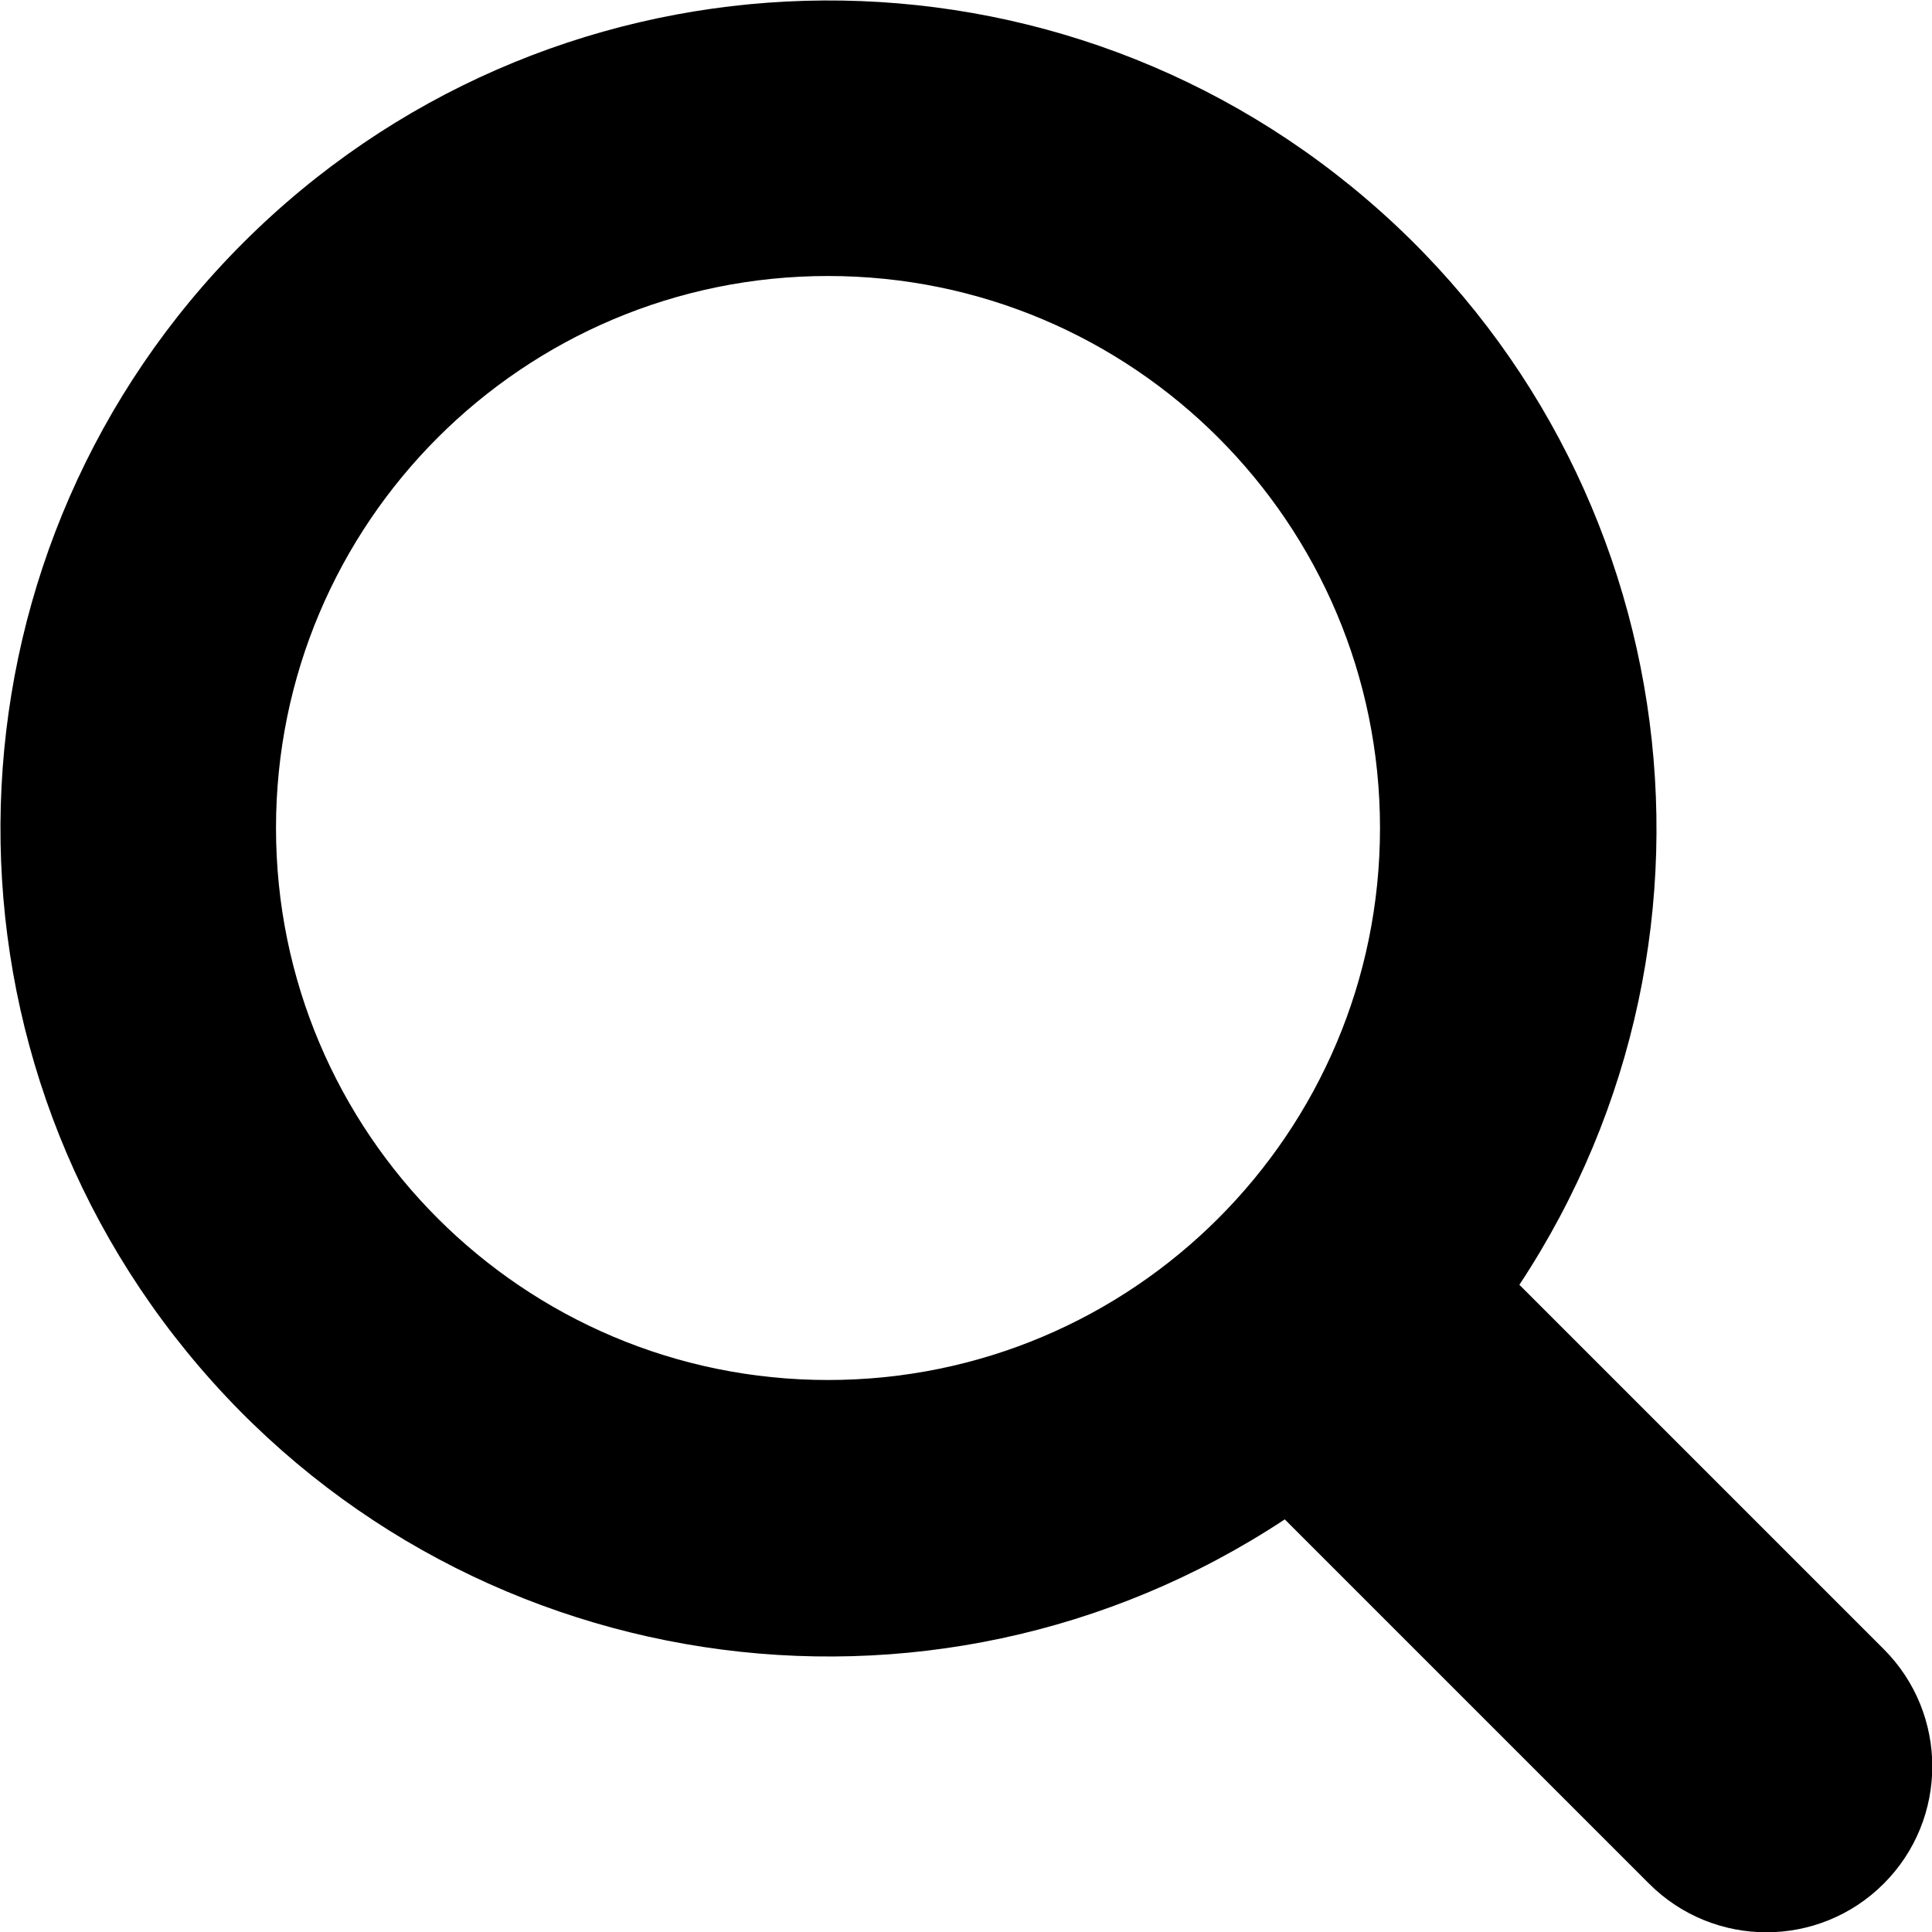
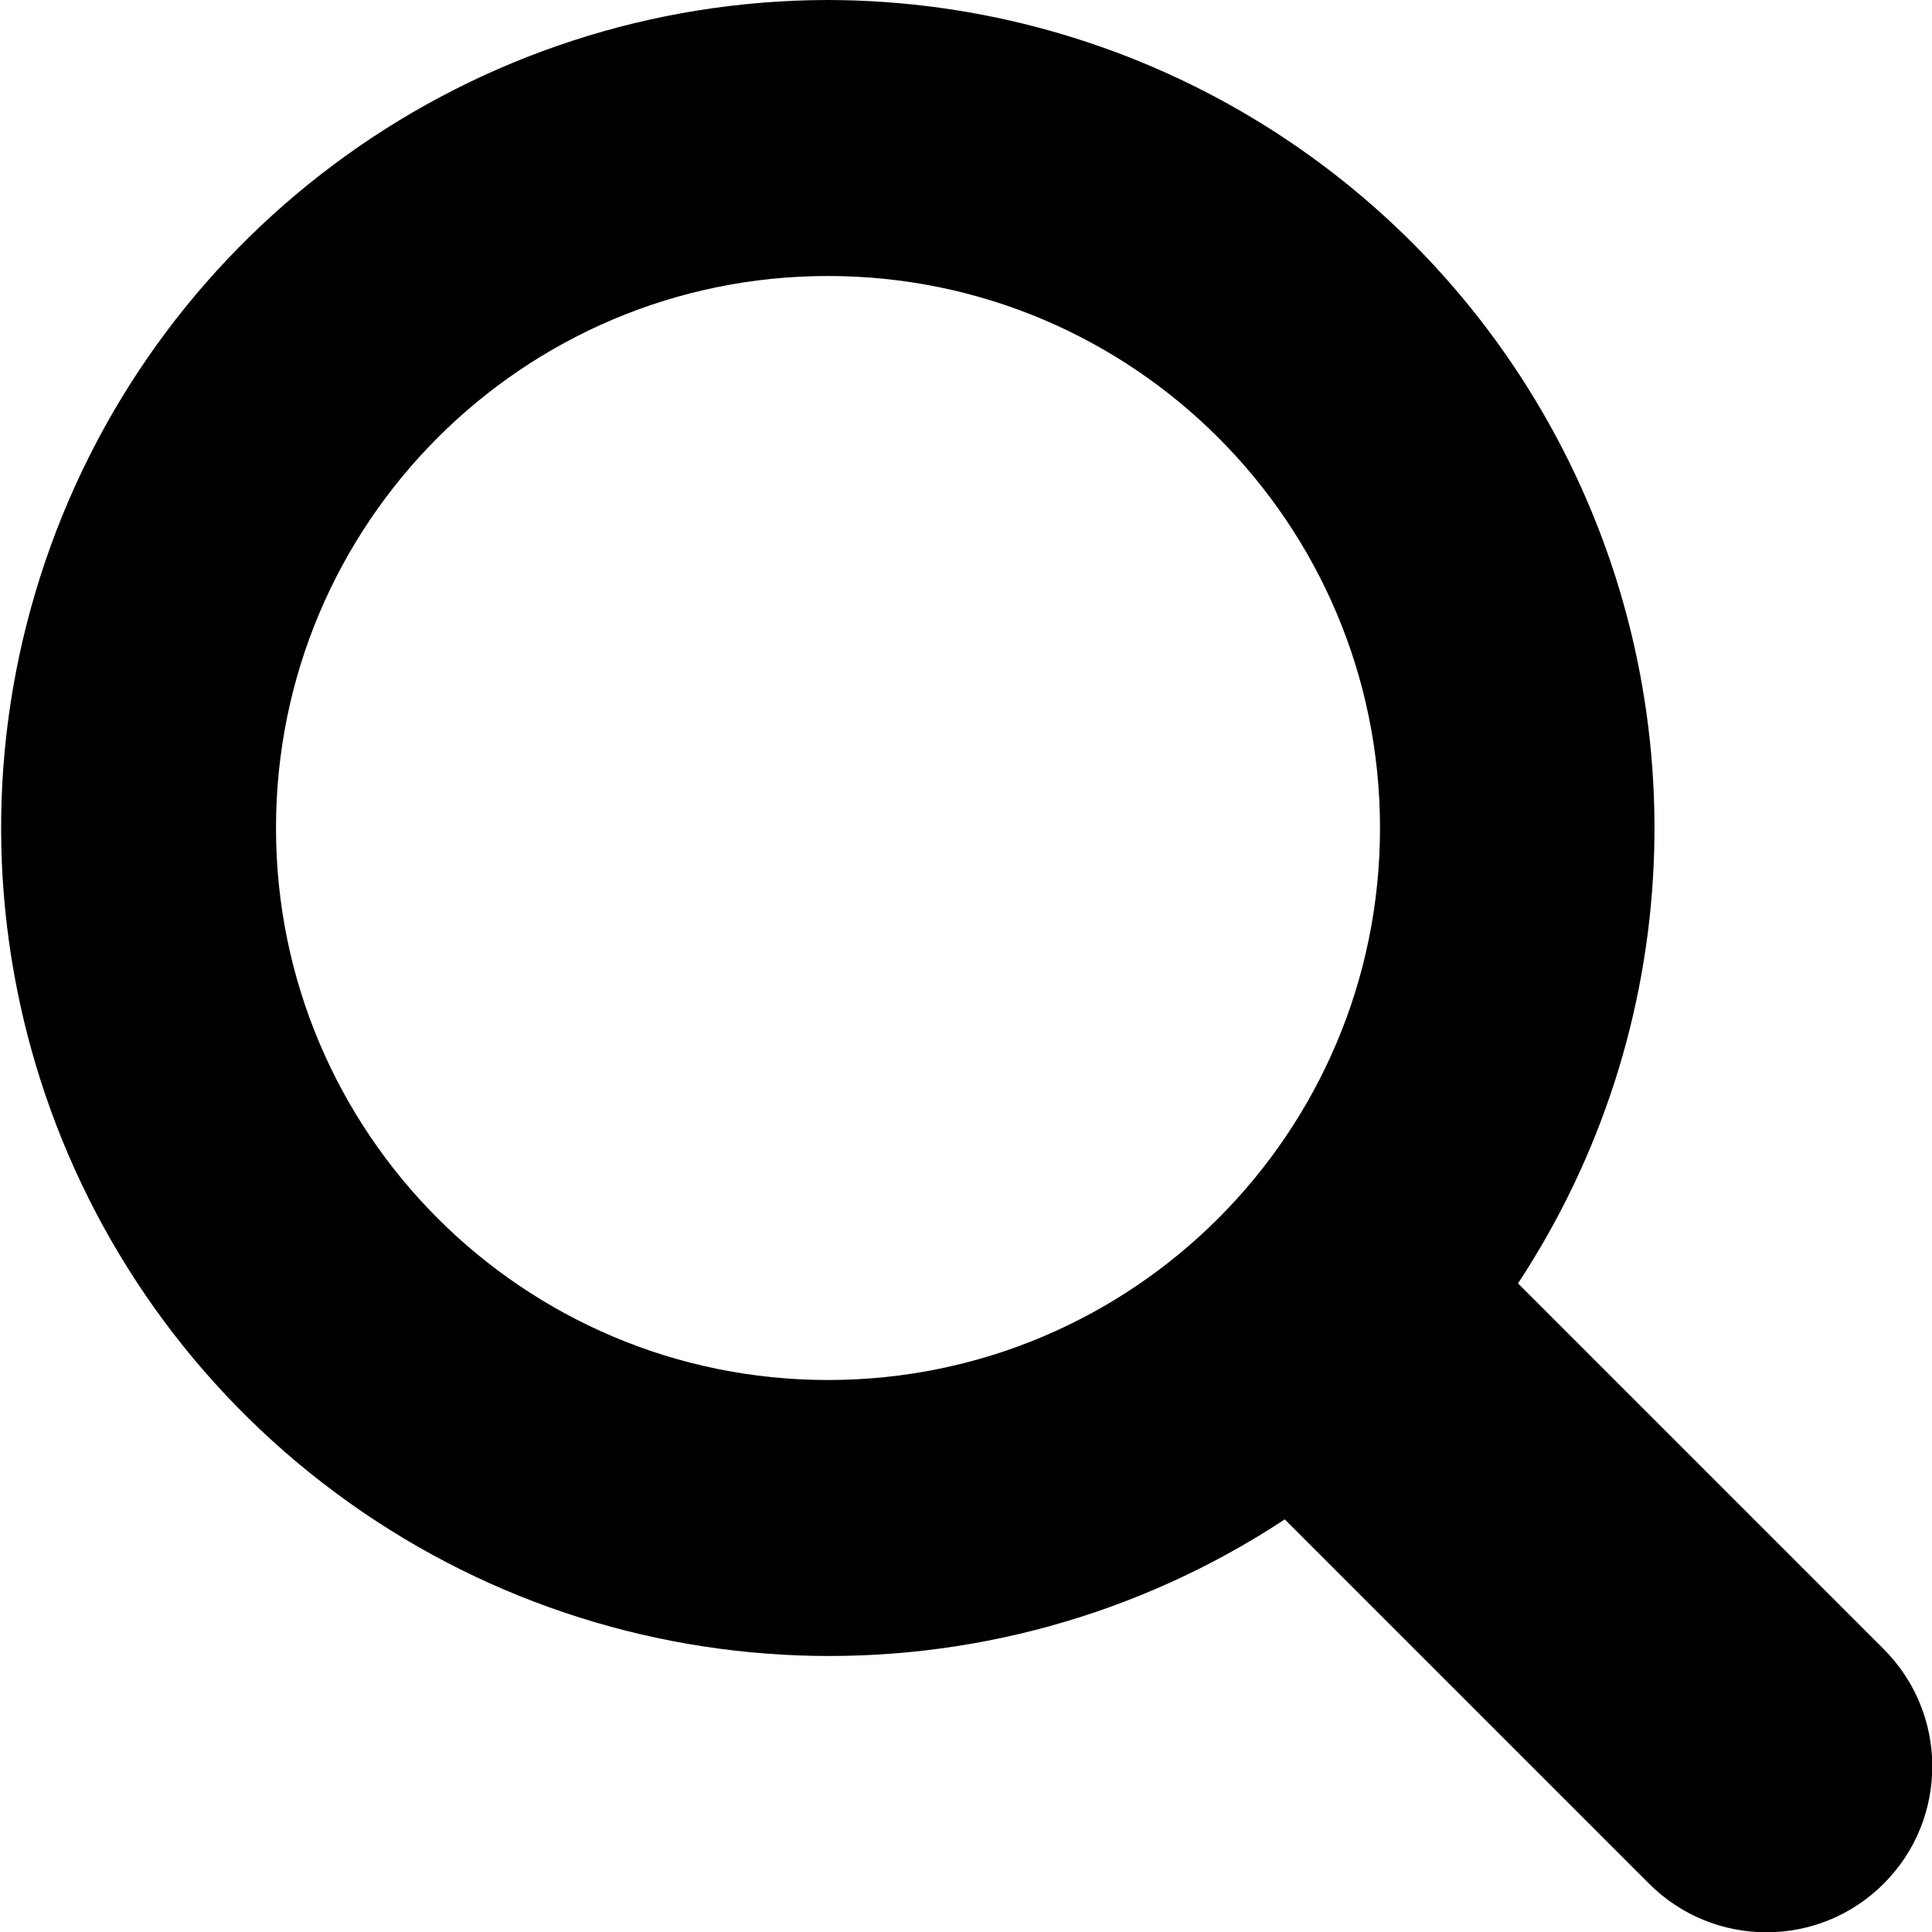
<svg xmlns="http://www.w3.org/2000/svg" viewBox="0 0 140 140">
-   <path fill-rule="evenodd" d="M110 93l26.5 26.5a12 12 0 0 1-17 17l-26.4-26.4a60 60 0 1 1 17-17zm-50 7a40 40 0 1 0 0-80 40 40 0 0 0 0 80z" />
+   <path fill-rule="evenodd" d="M60 0a60 60 0 0 1 50 93l26.5 26.5a12 12 0 0 1-17 17l-26.4-26.4A60 60 0 1 1 60 0zm0 20a40 40 0 1 0 0 80 40 40 0 0 0 0-80z" />
</svg>
